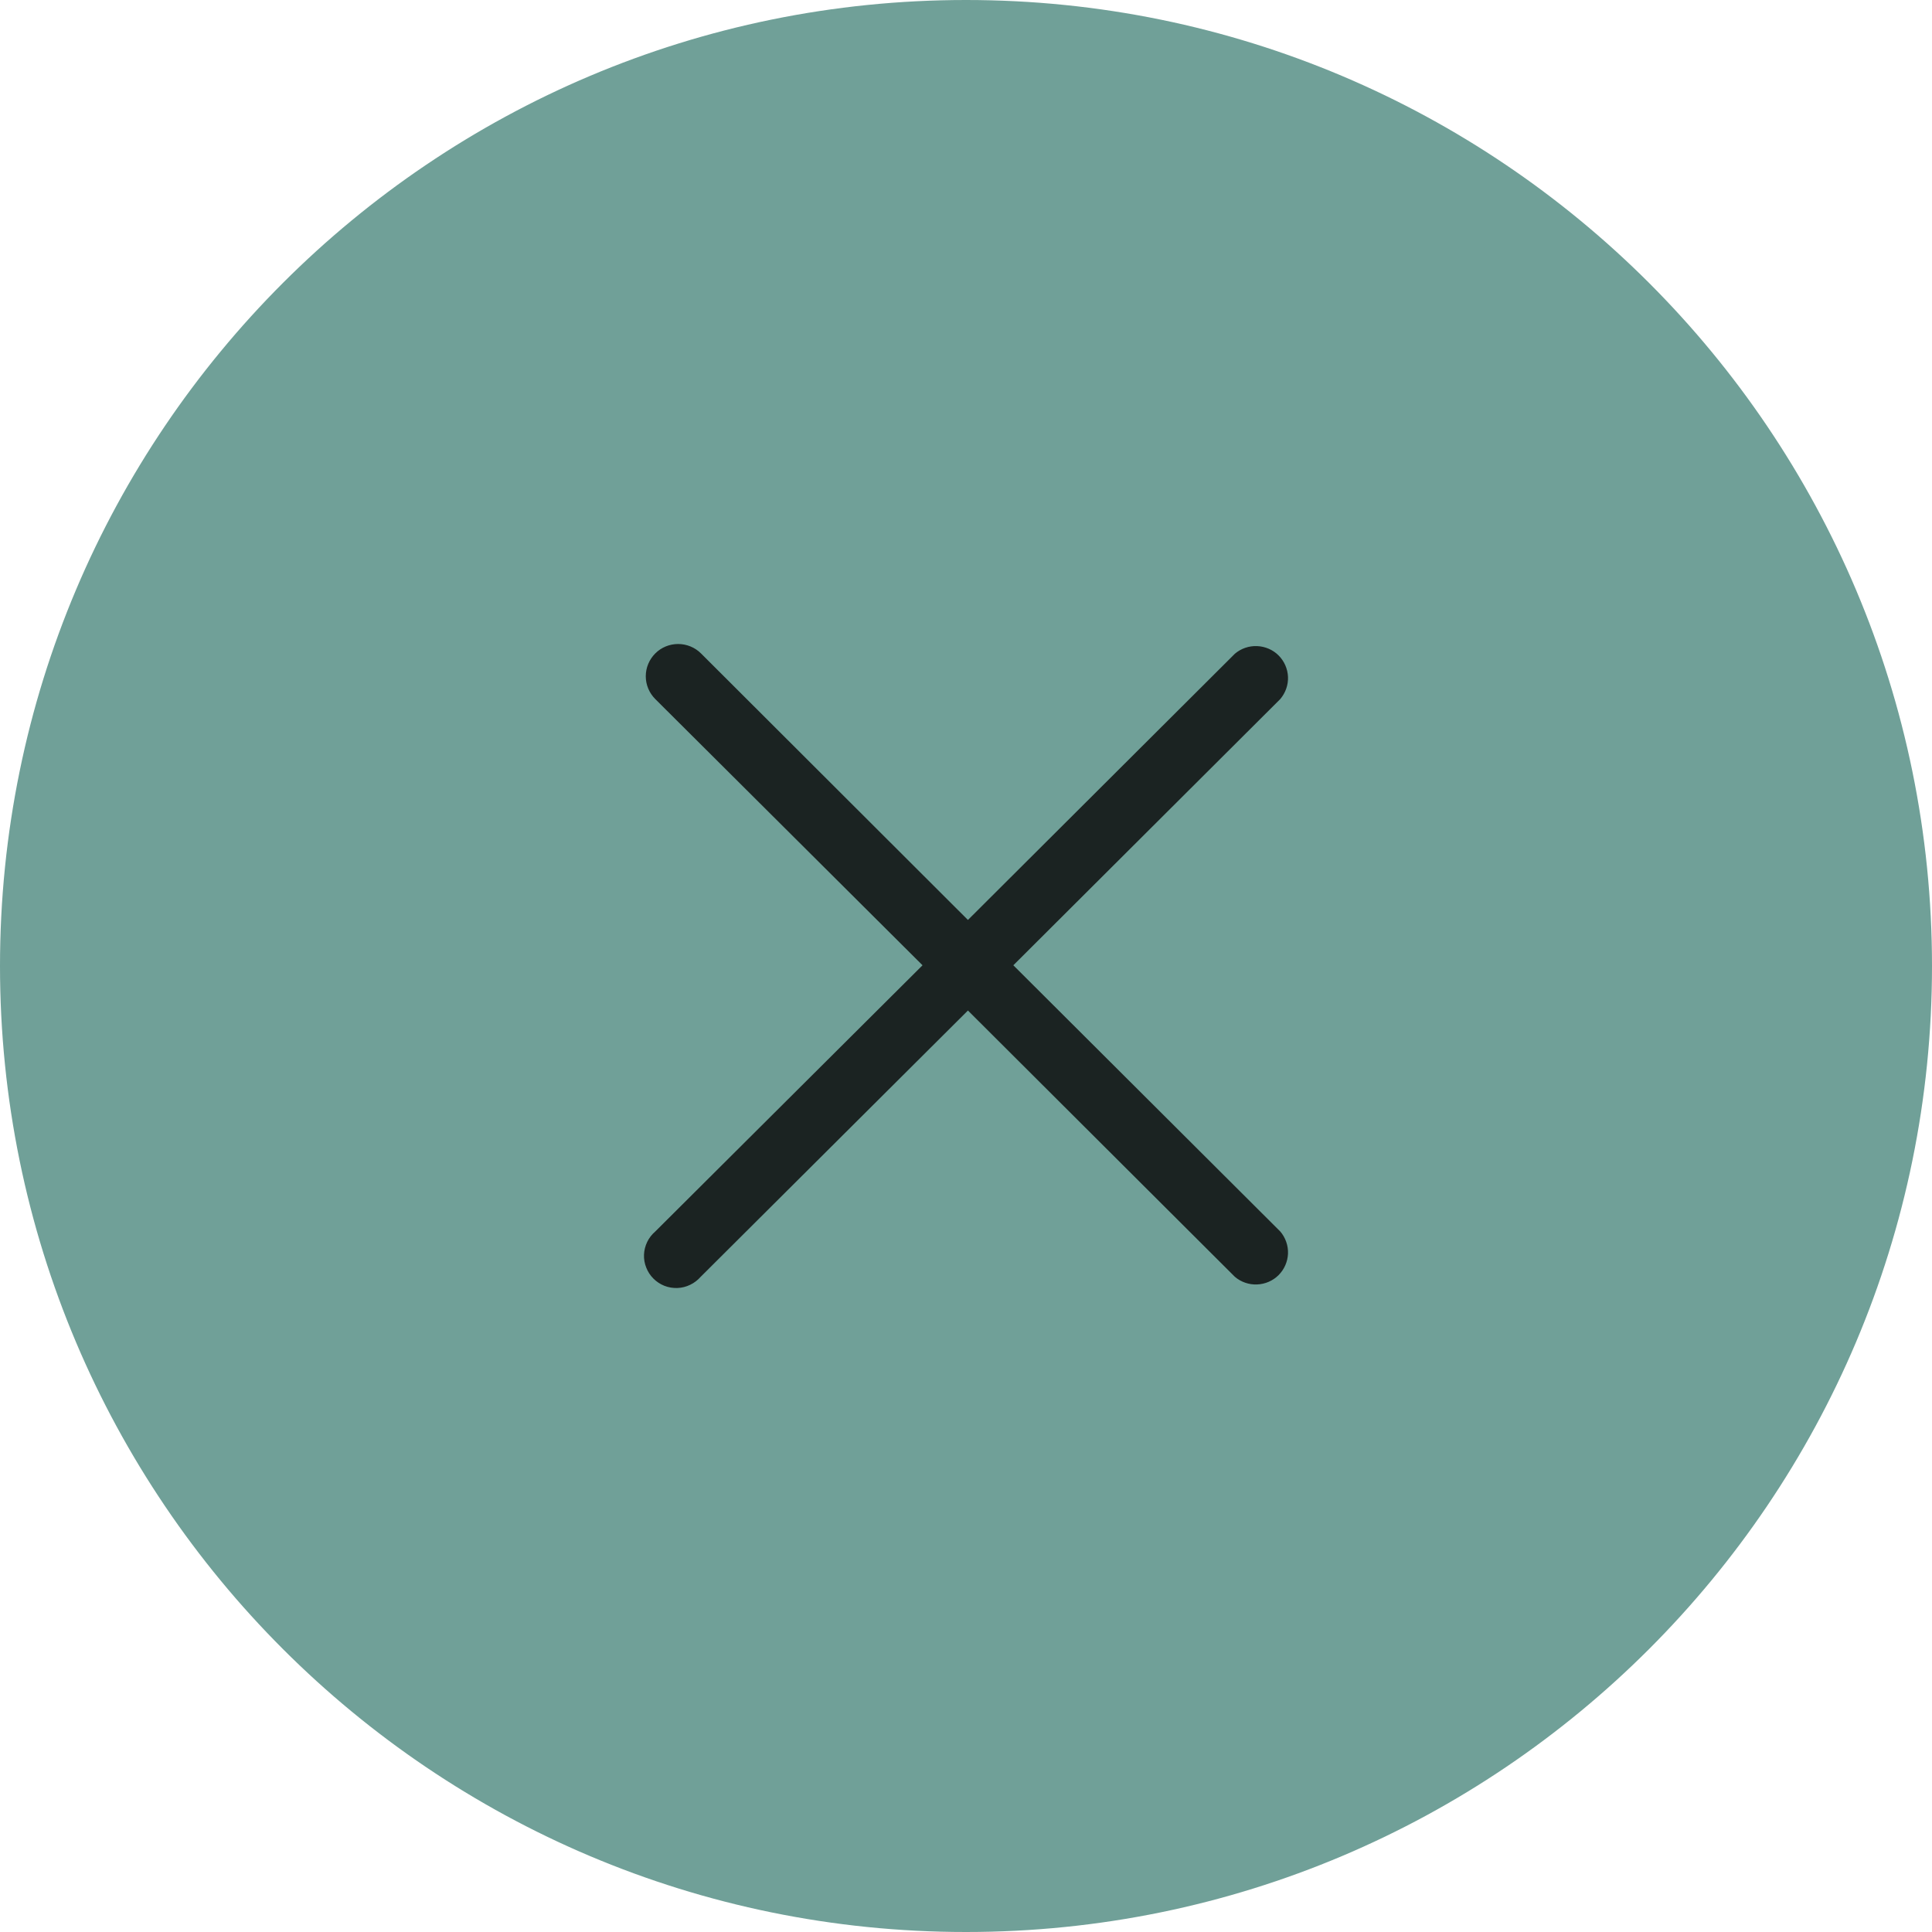
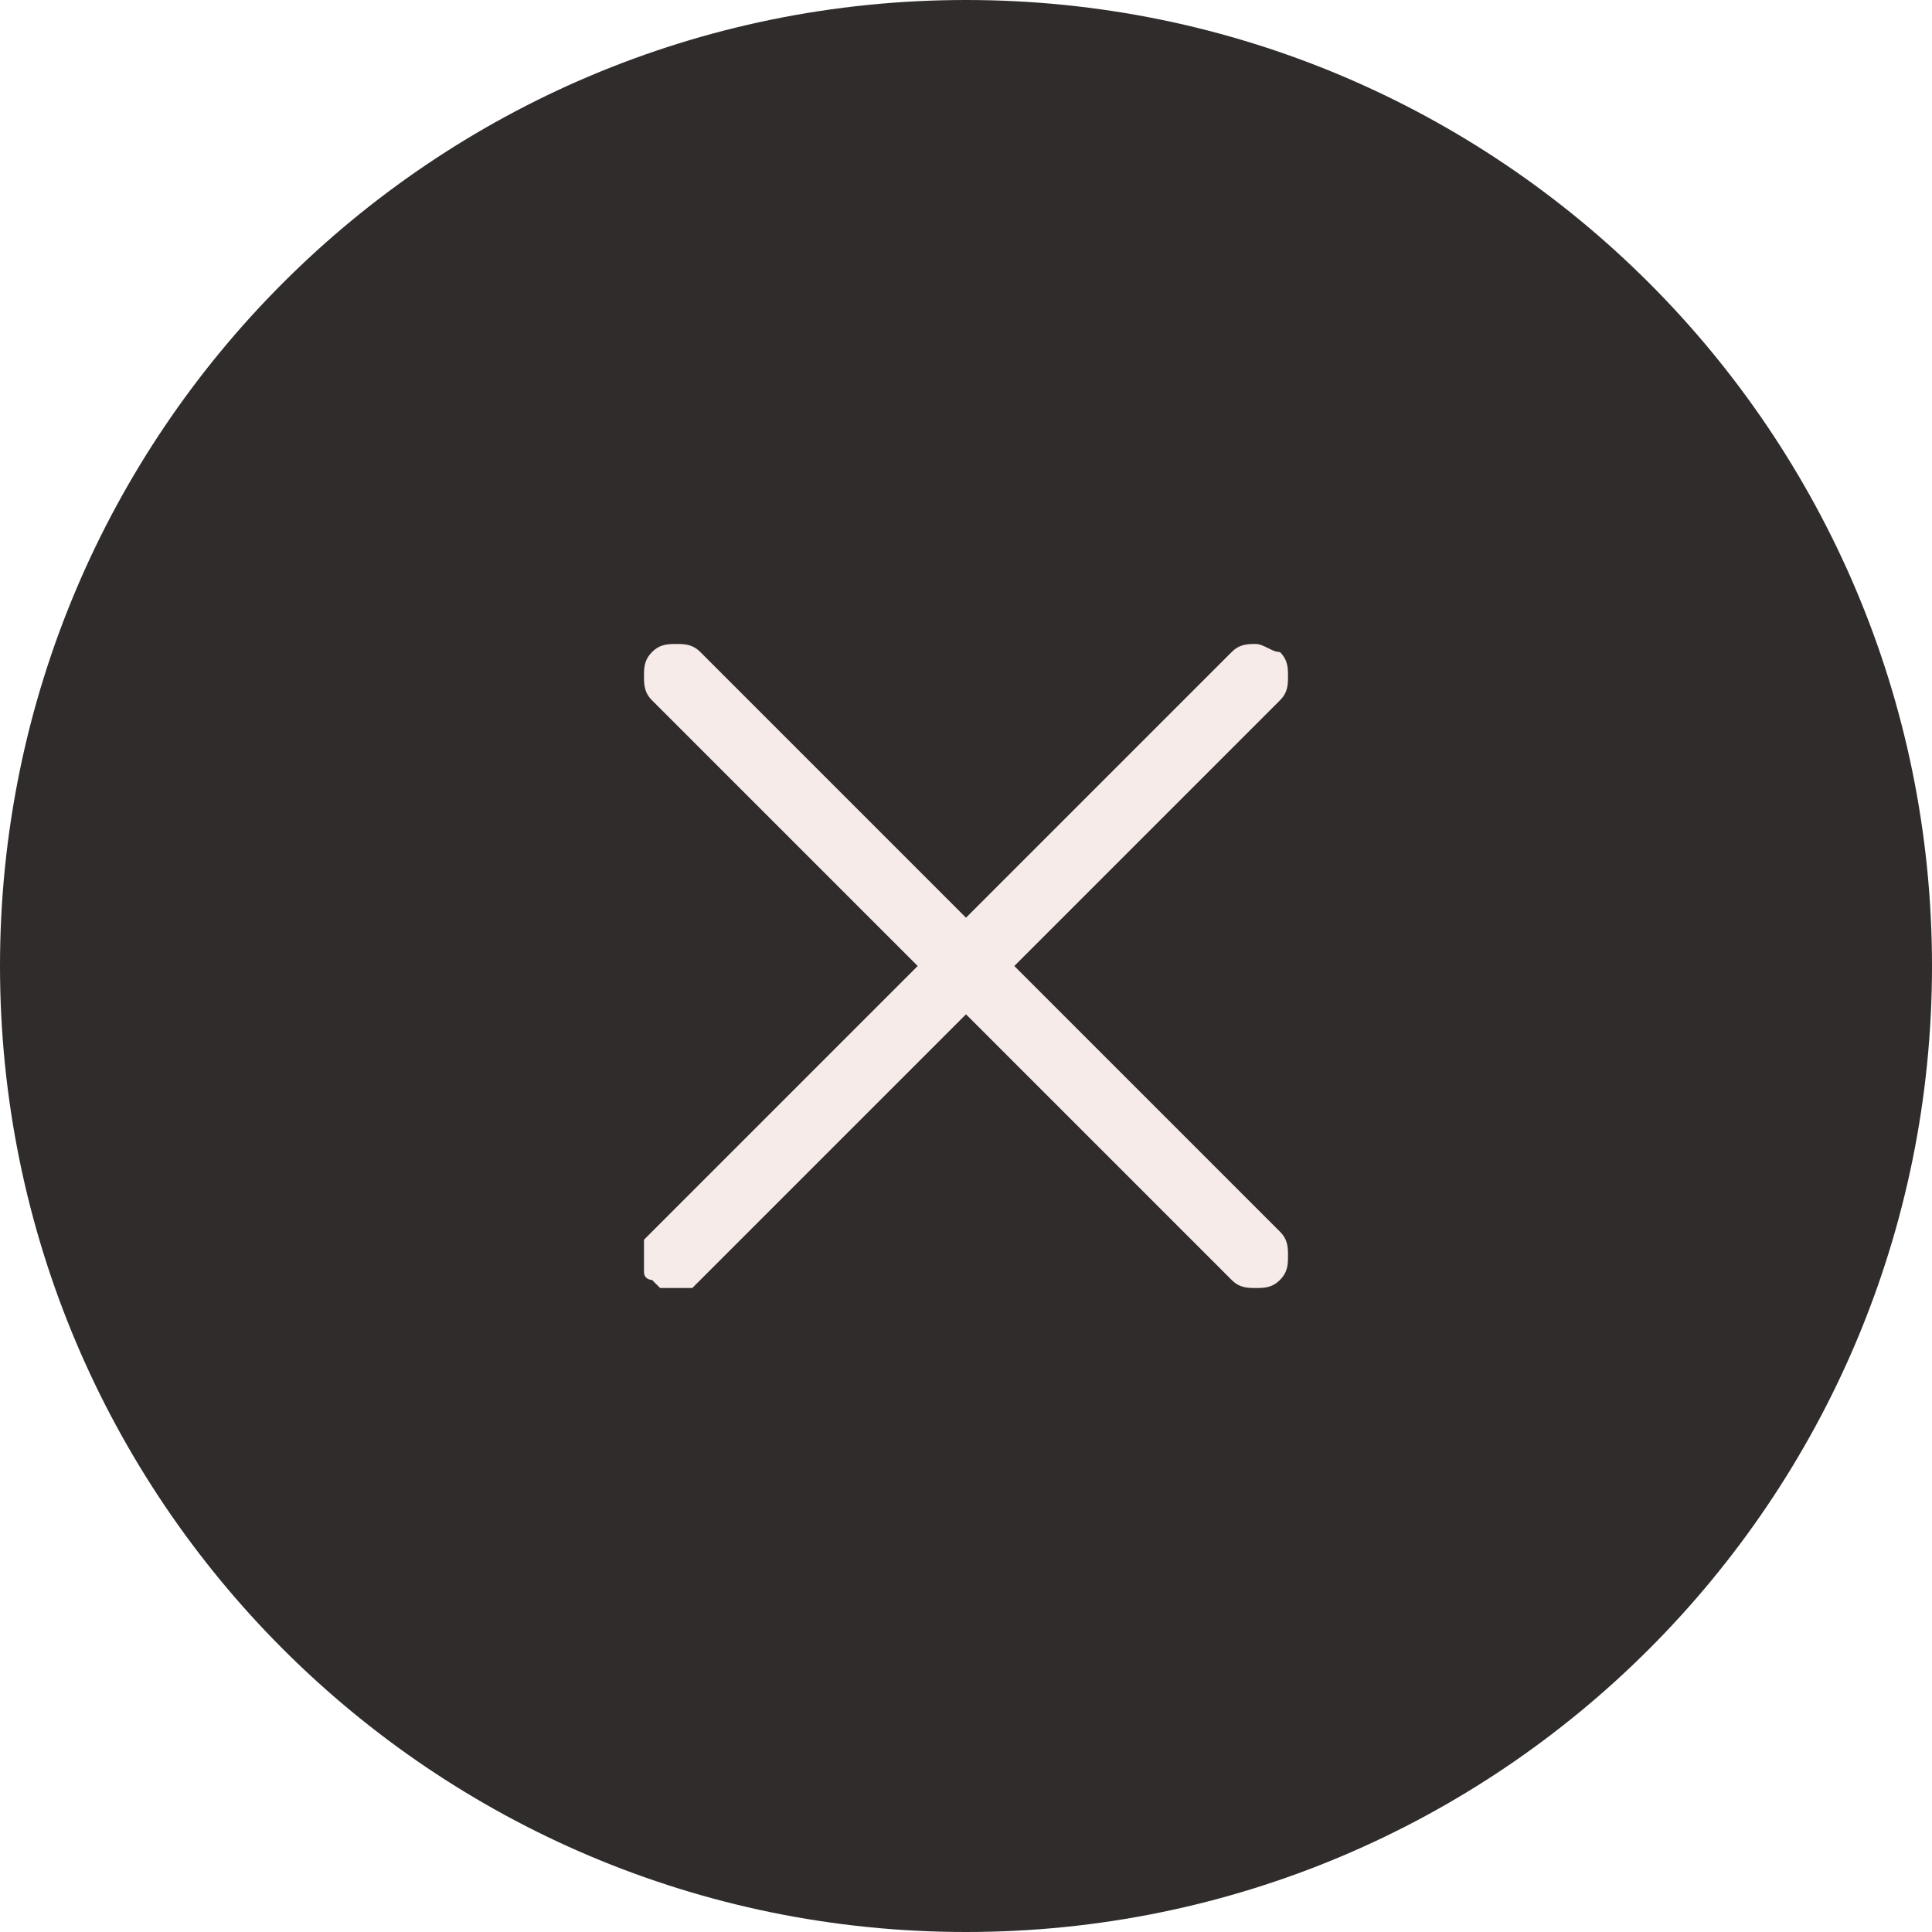
- <svg xmlns="http://www.w3.org/2000/svg" width="24" height="24" viewBox="0 0 24 24" fill="none">
-   <circle cx="12" cy="12" r="11.5" fill="#70A098" stroke="#70A098" />
-   <path d="M12.588 11.991L15.904 8.684C15.969 8.607 16.004 8.509 16 8.409C15.996 8.309 15.954 8.213 15.883 8.142C15.812 8.071 15.716 8.03 15.615 8.026C15.515 8.022 15.416 8.056 15.34 8.121L12.024 11.428L8.708 8.117C8.633 8.042 8.53 8 8.424 8C8.317 8 8.215 8.042 8.14 8.117C8.065 8.192 8.022 8.294 8.022 8.401C8.022 8.507 8.065 8.609 8.14 8.684L11.46 11.991L8.14 15.298C8.098 15.334 8.064 15.378 8.04 15.427C8.016 15.477 8.002 15.531 8 15.586C7.998 15.641 8.007 15.695 8.028 15.747C8.048 15.798 8.078 15.844 8.117 15.883C8.156 15.922 8.203 15.953 8.254 15.973C8.305 15.993 8.36 16.002 8.415 16C8.471 15.998 8.525 15.984 8.574 15.96C8.624 15.936 8.668 15.902 8.704 15.861L12.024 12.553L15.34 15.861C15.416 15.926 15.515 15.96 15.615 15.956C15.716 15.952 15.812 15.911 15.883 15.84C15.954 15.769 15.996 15.673 16 15.573C16.004 15.473 15.969 15.374 15.904 15.298L12.588 11.991Z" fill="#1B2322" />
+ <svg xmlns="http://www.w3.org/2000/svg" version="1.1" id="Calque_1" x="0px" y="0px" viewBox="0 0 24 24" style="enable-background:new 0 0 24 24;" xml:space="preserve">
+   <style type="text/css">
+ 	.st0{fill:#302C2C;stroke:#302C2C;}
+ 	.st1{fill:#F7EBE9;}
+ </style>
+   <circle class="st0" cx="12" cy="12" r="11.5" />
+   <path class="st1" d="M12.6,12l3.3-3.3C16,8.6,16,8.5,16,8.4s0-0.2-0.1-0.3C15.8,8.1,15.7,8,15.6,8c-0.1,0-0.2,0-0.3,0.1L12,11.4  L8.7,8.1C8.6,8,8.5,8,8.4,8C8.3,8,8.2,8,8.1,8.1S8,8.3,8,8.4c0,0.1,0,0.2,0.1,0.3l3.3,3.3l-3.3,3.3c0,0-0.1,0.1-0.1,0.1  c0,0,0,0.1,0,0.2c0,0.1,0,0.1,0,0.2s0.1,0.1,0.1,0.1c0,0,0.1,0.1,0.1,0.1c0.1,0,0.1,0,0.2,0c0.1,0,0.1,0,0.2,0c0,0,0.1-0.1,0.1-0.1  l3.3-3.3l3.3,3.3c0.1,0.1,0.2,0.1,0.3,0.1c0.1,0,0.2,0,0.3-0.1c0.1-0.1,0.1-0.2,0.1-0.3c0-0.1,0-0.2-0.1-0.3L12.6,12z" />
</svg>
